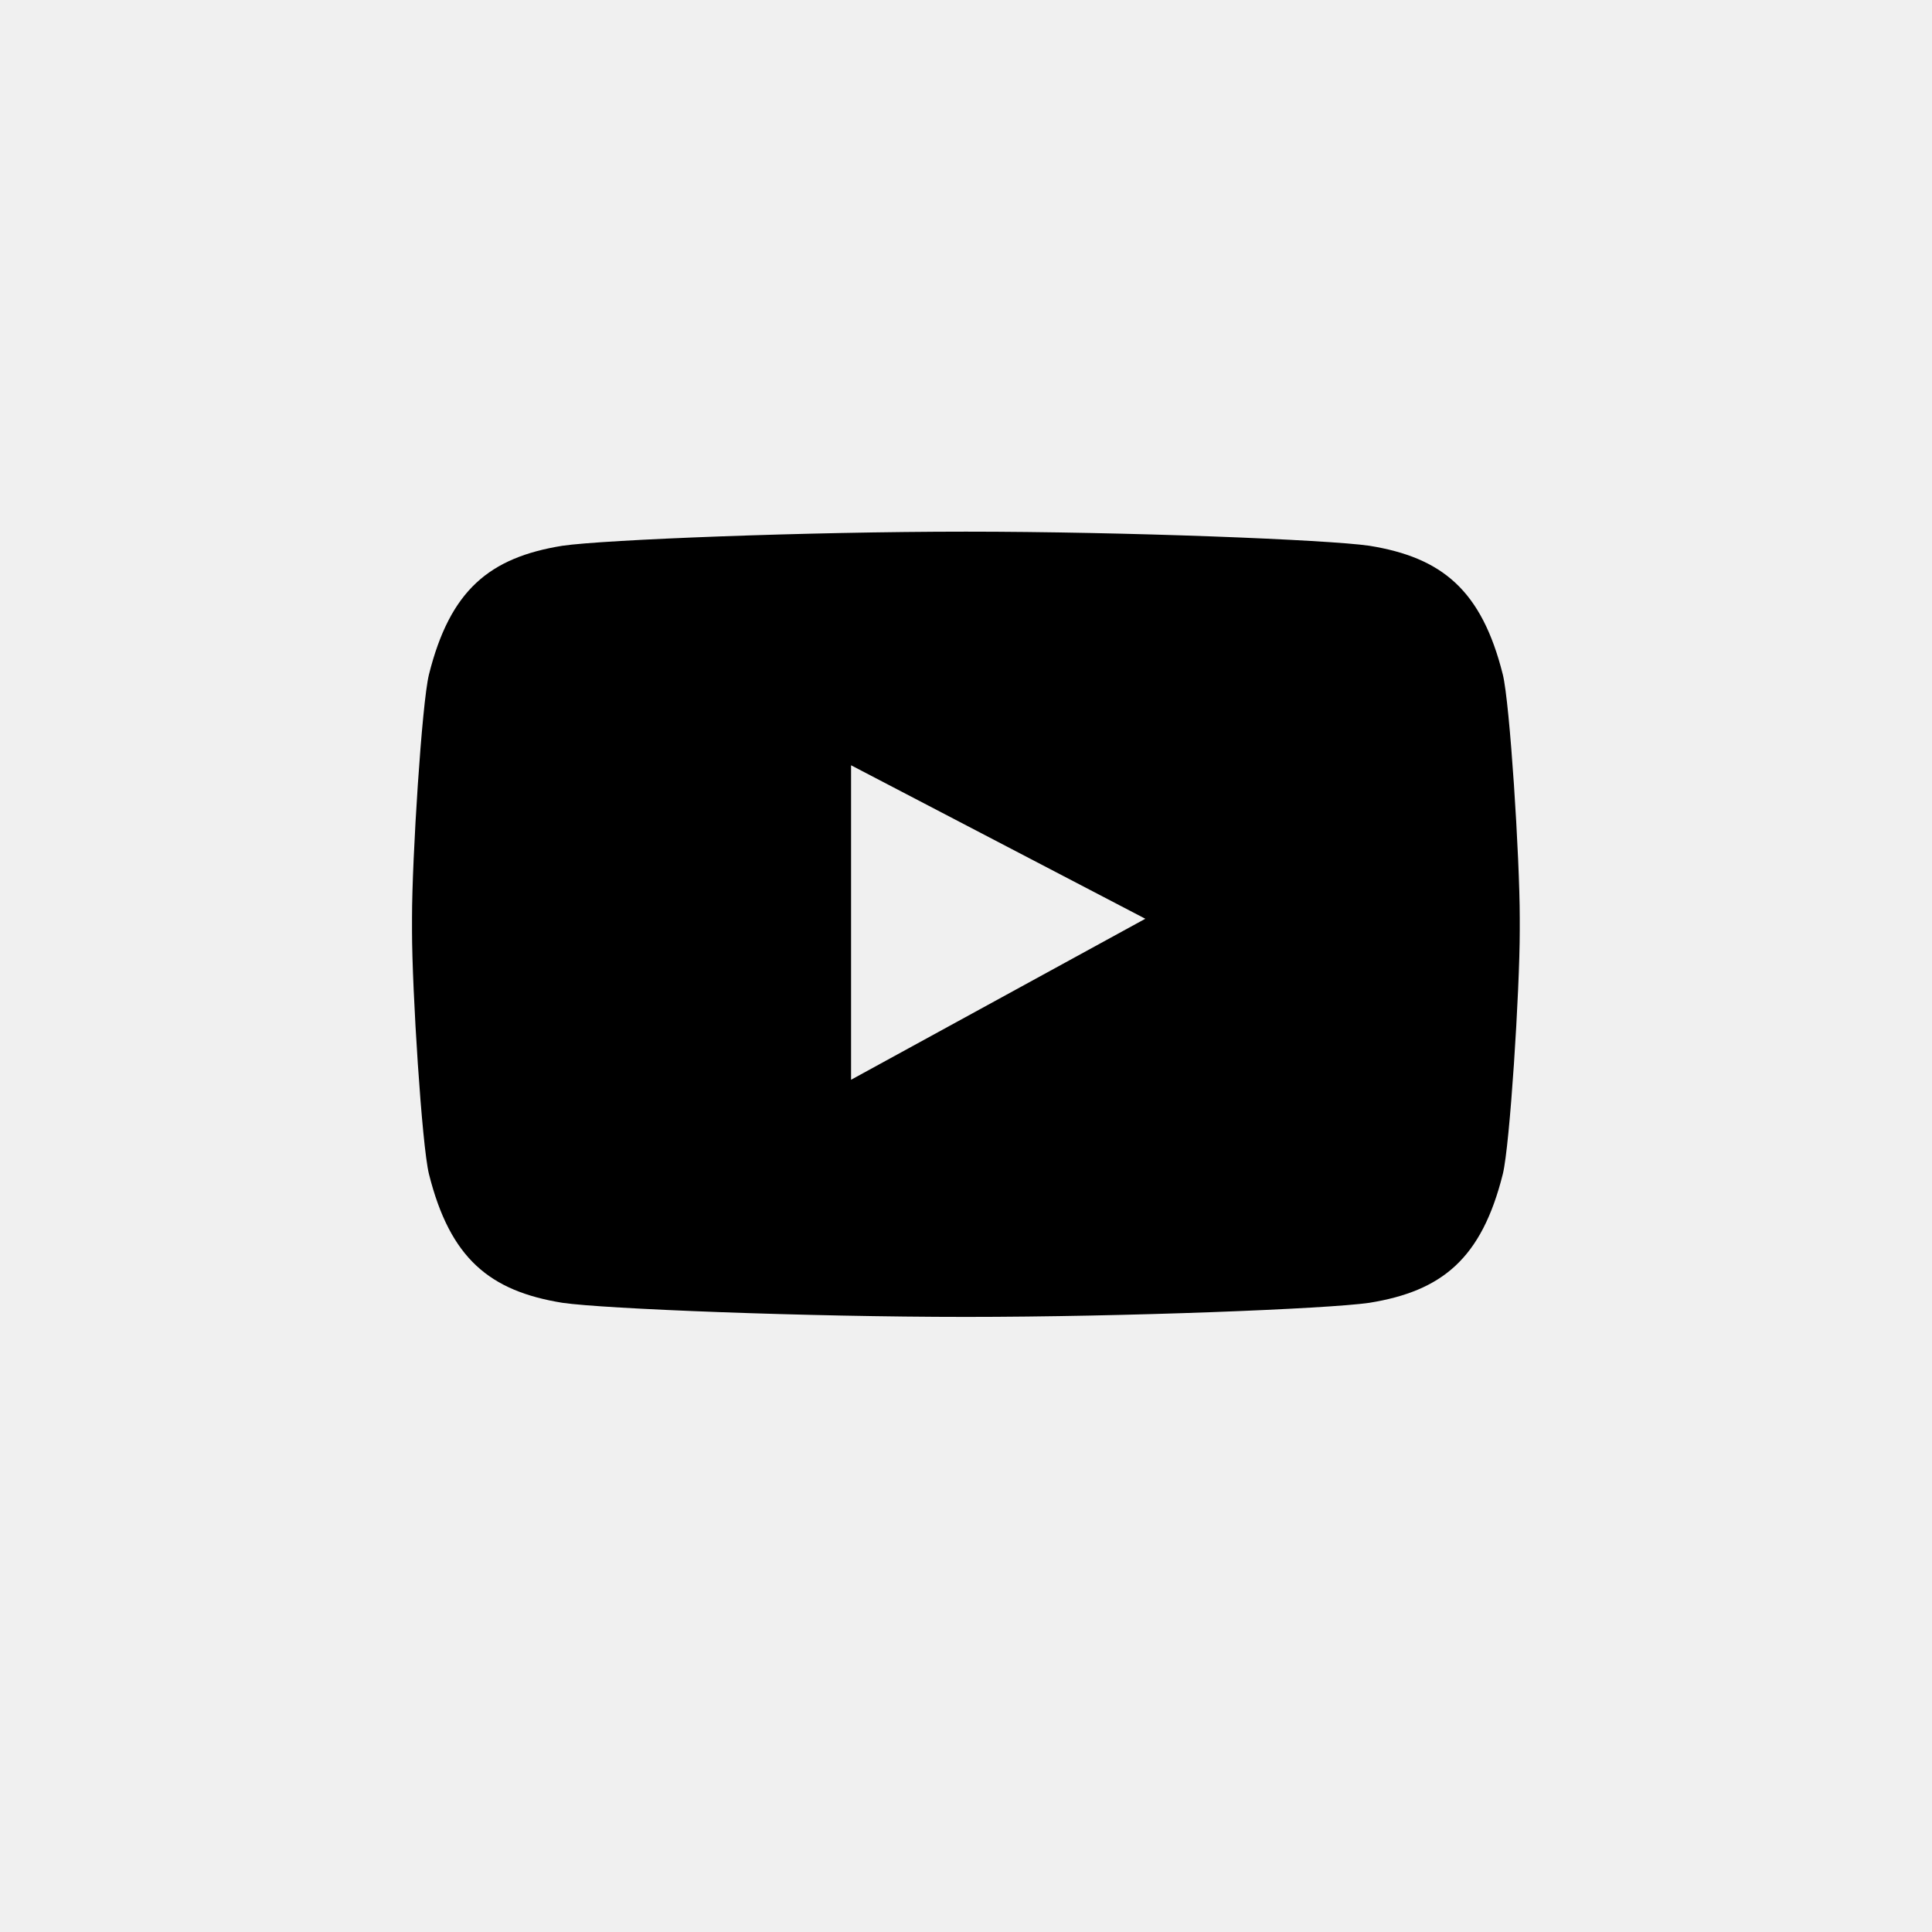
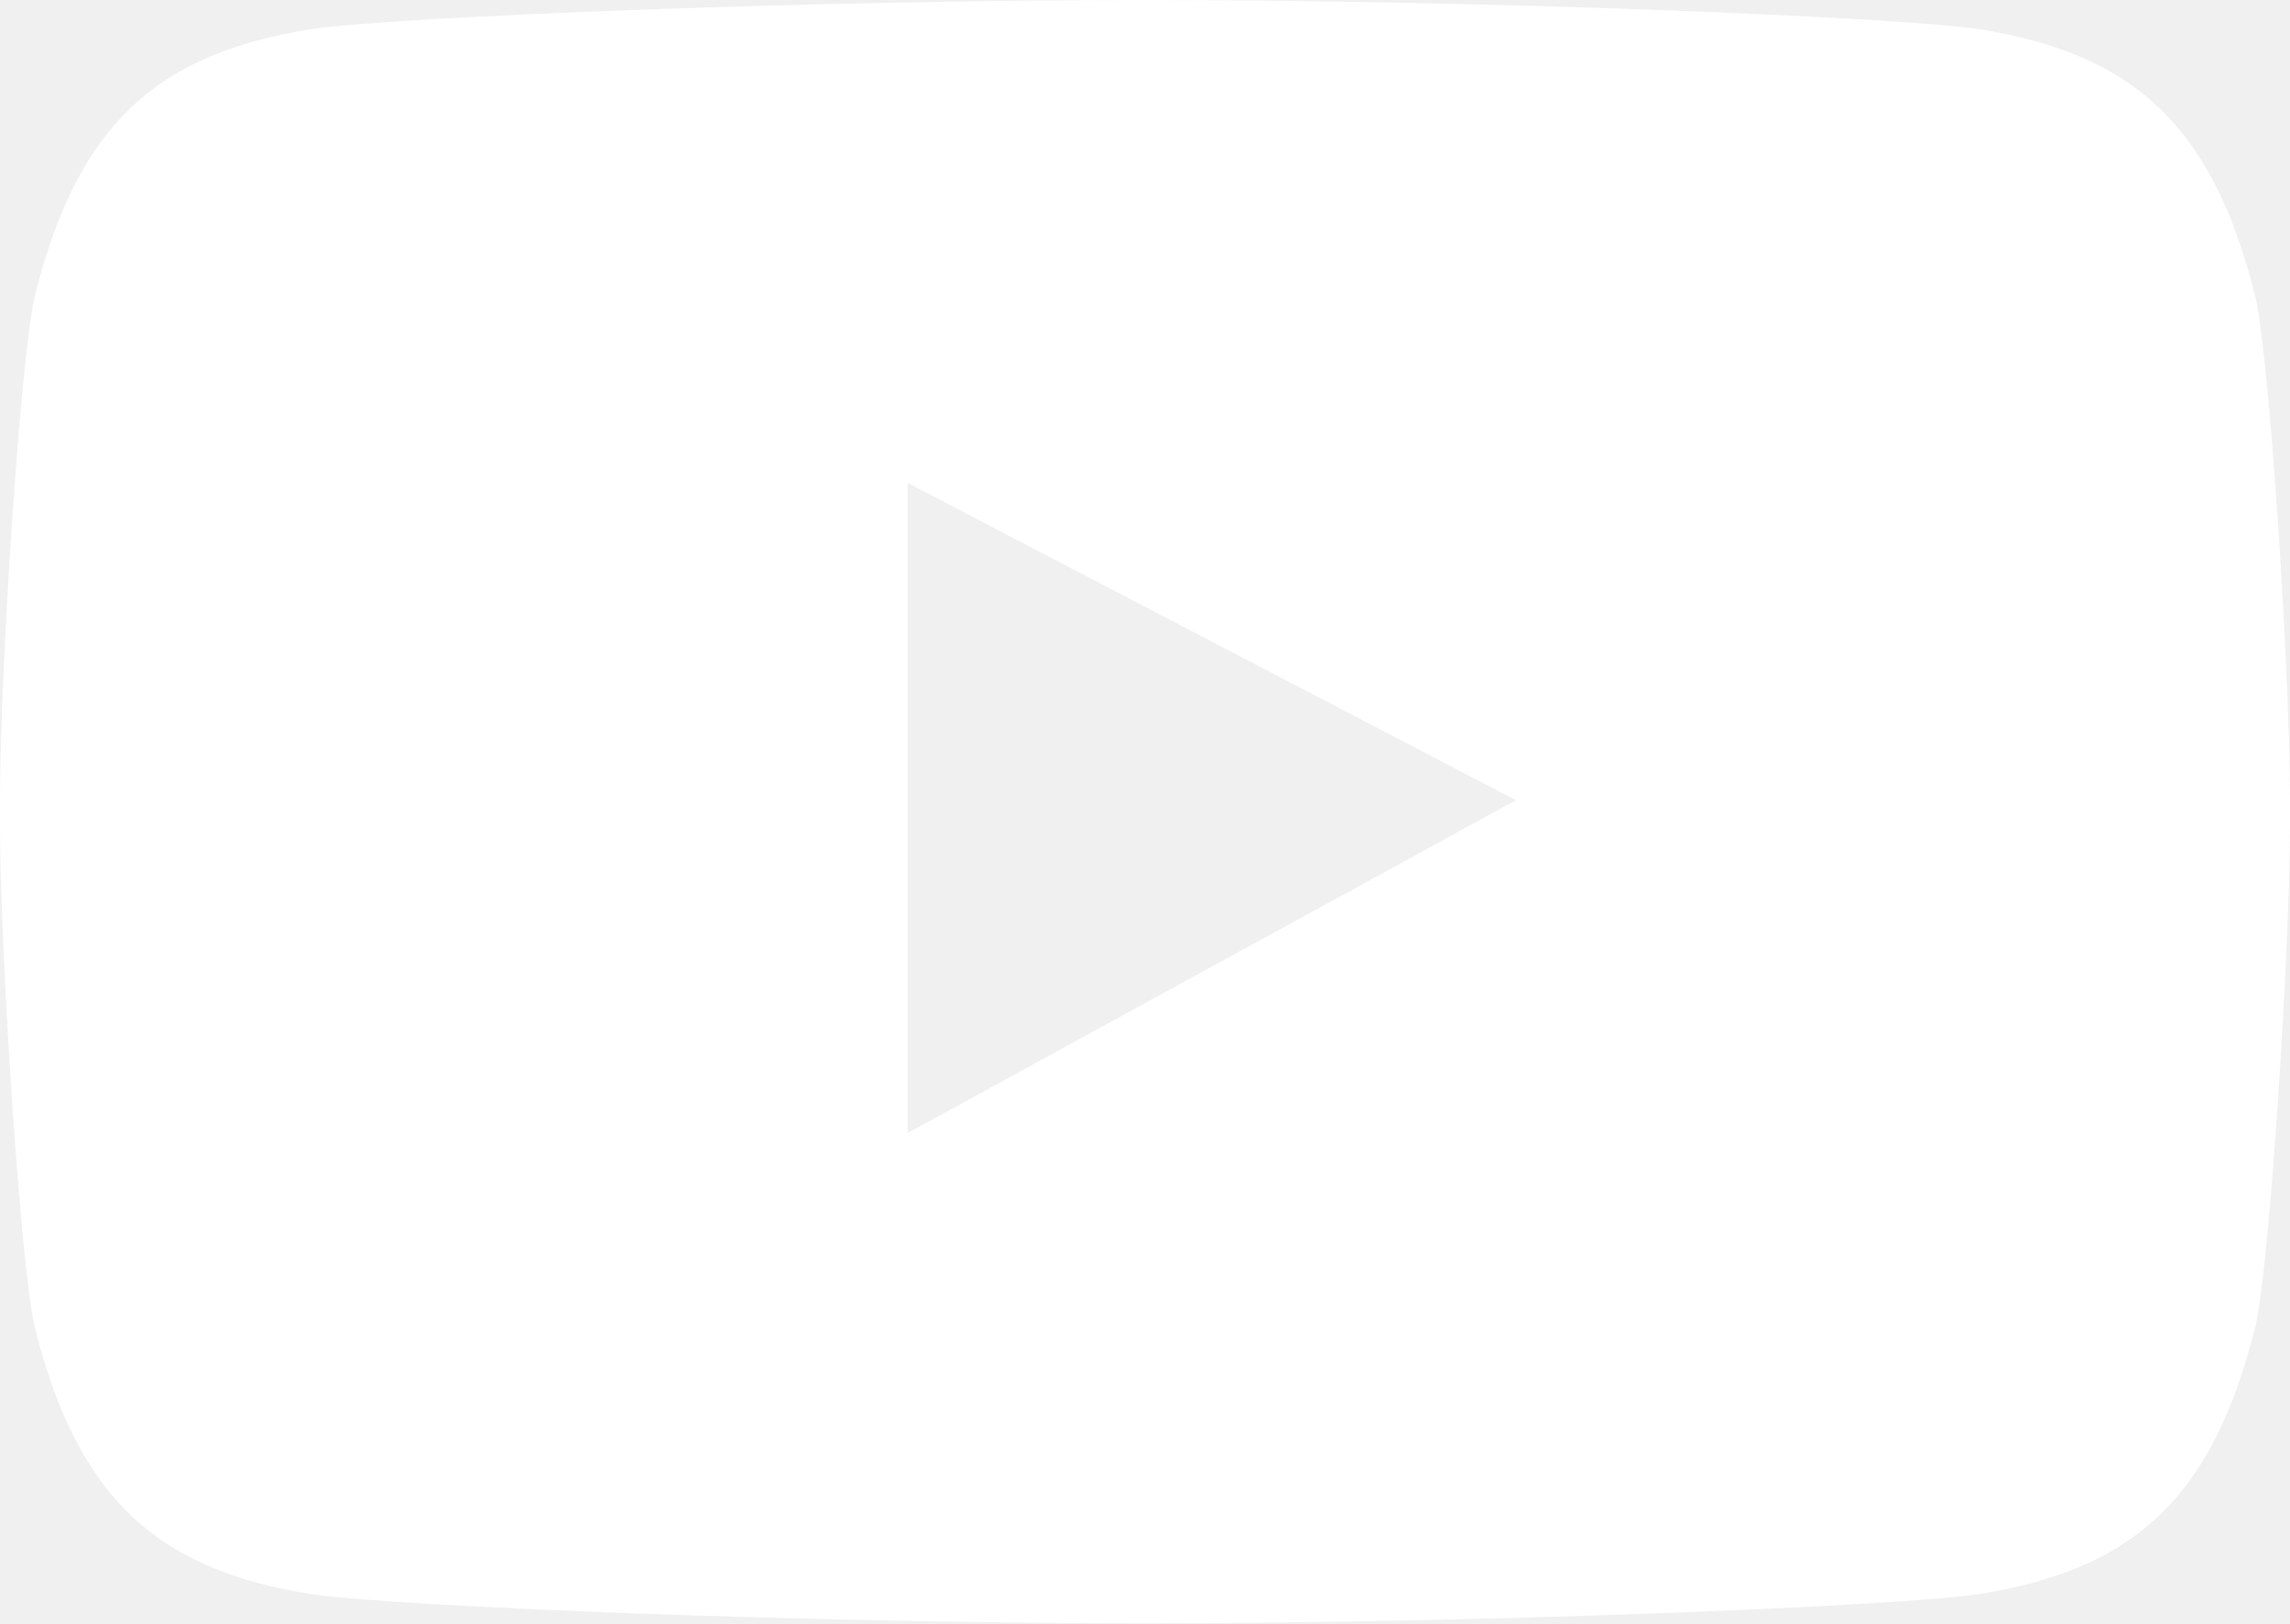
- <svg xmlns="http://www.w3.org/2000/svg" version="1.1" x="0px" y="0px" viewBox="0 0 822 822" enable-background="new 0 0 822 822" xml:space="preserve">
-   <style />
+ <svg xmlns="http://www.w3.org/2000/svg" version="1.1" id="Layer_1" x="0px" y="0px" viewBox="280.3 211.2 471.3 334.1" style="enable-background:new 280.3 211.2 471.3 334.1;" xml:space="preserve">
+   <style type="text/css">
+ 	.st0{fill:#FFFFFF;}
+ </style>
  <g>
-     <path d="M639.4 287c-9-35.9-25.8-49.8-56.8-54.8c-17.9-2.6-103.7-6-171.8-6l0.3 0c-68.1 0-153.9 3.4-171.8 6 c-31 5-47.8 18.8-56.8 54.8c-3 12.1-7.2 78.2-7.2 103.5v5.5c0 25.2 4.2 91.4 7.2 103.5c9 35.9 25.8 49.8 56.8 54.8 c17.9 2.6 103.7 6 171.8 6l-0.3 0c68.1 0 153.9-3.4 171.8-6c31-5 47.8-18.8 56.8-54.8c3-12.1 7.2-78.2 7.2-103.5v-5.5 C646.6 365.2 642.4 299.1 639.4 287z M362.1 459.4V325.6l125.2 65.3L362.1 459.4z" class="style0" />
+     <path class="st0" d="M744.4,272c-9-35.9-25.8-49.8-56.8-54.8c-17.9-2.6-103.7-6-171.8-6h0.3c-68.1,0-153.9,3.4-171.8,6   c-31,5-47.8,18.8-56.8,54.8c-3,12.1-7.2,78.2-7.2,103.5v5.5c0,25.2,4.2,91.4,7.2,103.5c9,35.9,25.8,49.8,56.8,54.8   c17.9,2.6,103.7,6,171.8,6h-0.3c68.1,0,153.9-3.4,171.8-6c31-5,47.8-18.8,56.8-54.8c3-12.1,7.2-78.2,7.2-103.5v-5.5   C751.6,350.2,747.4,284.1,744.4,272z M467.1,444.4V310.6l125.2,65.3L467.1,444.4z" />
  </g>
</svg>
